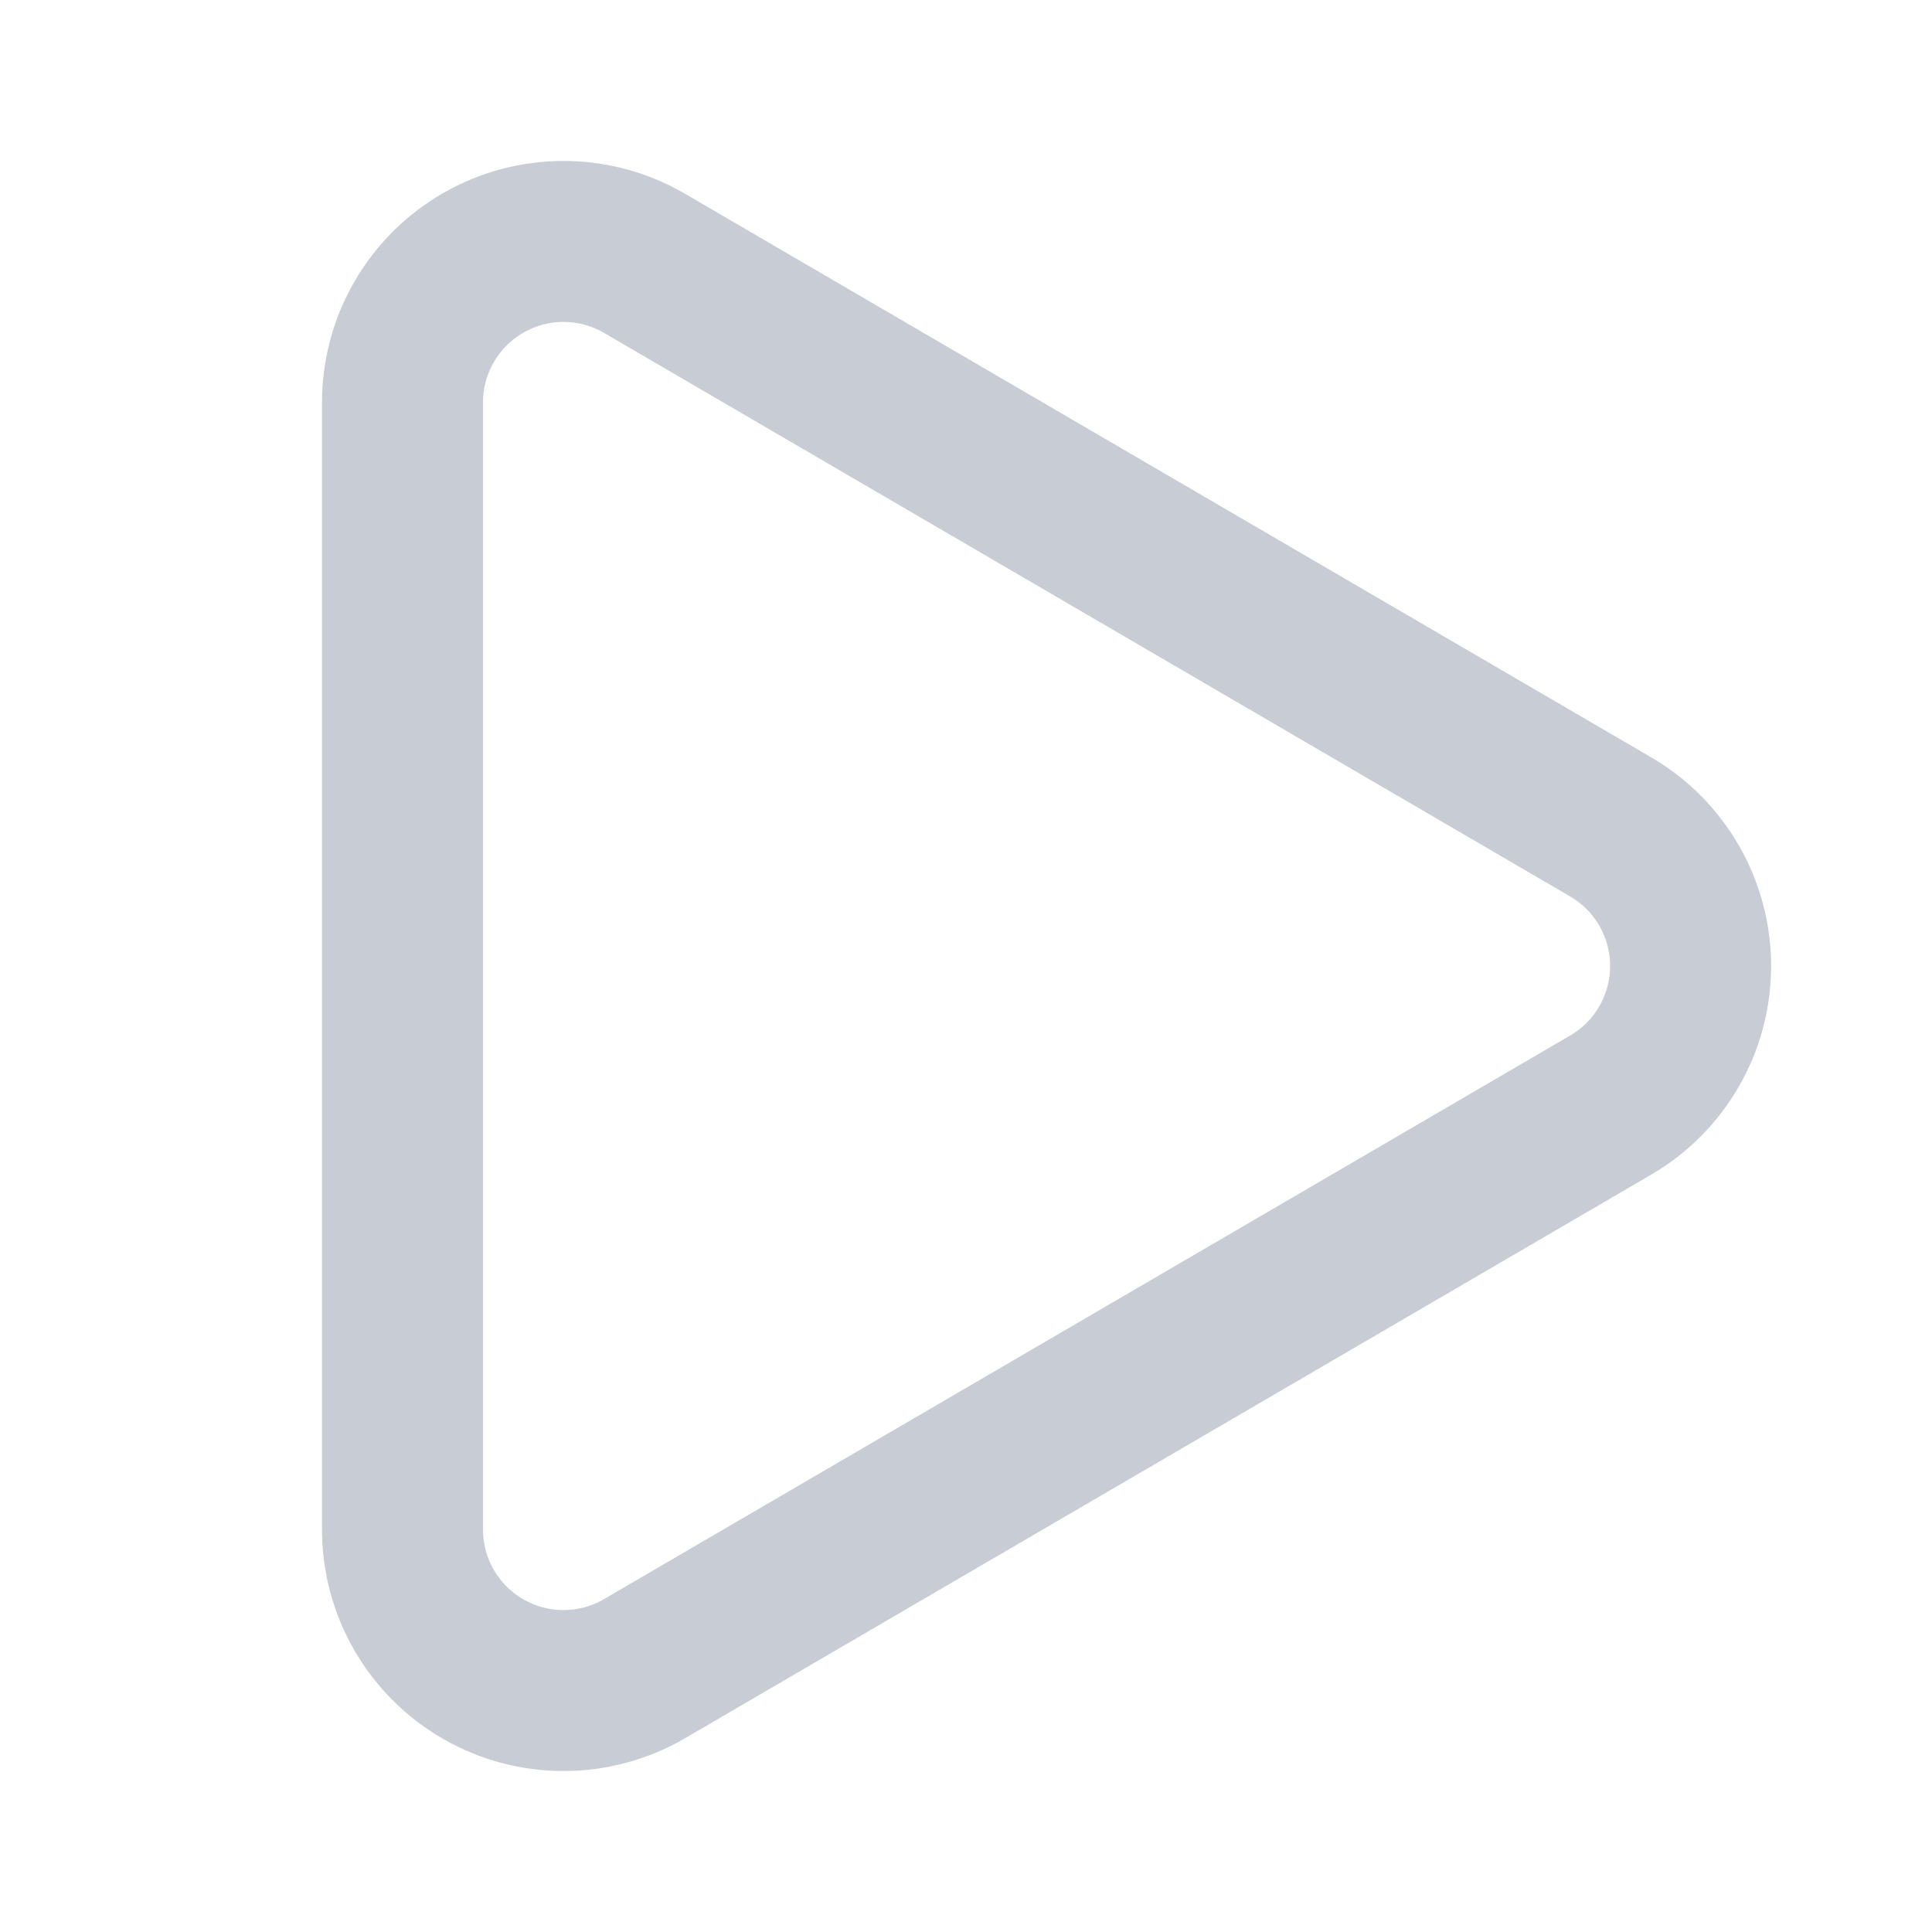
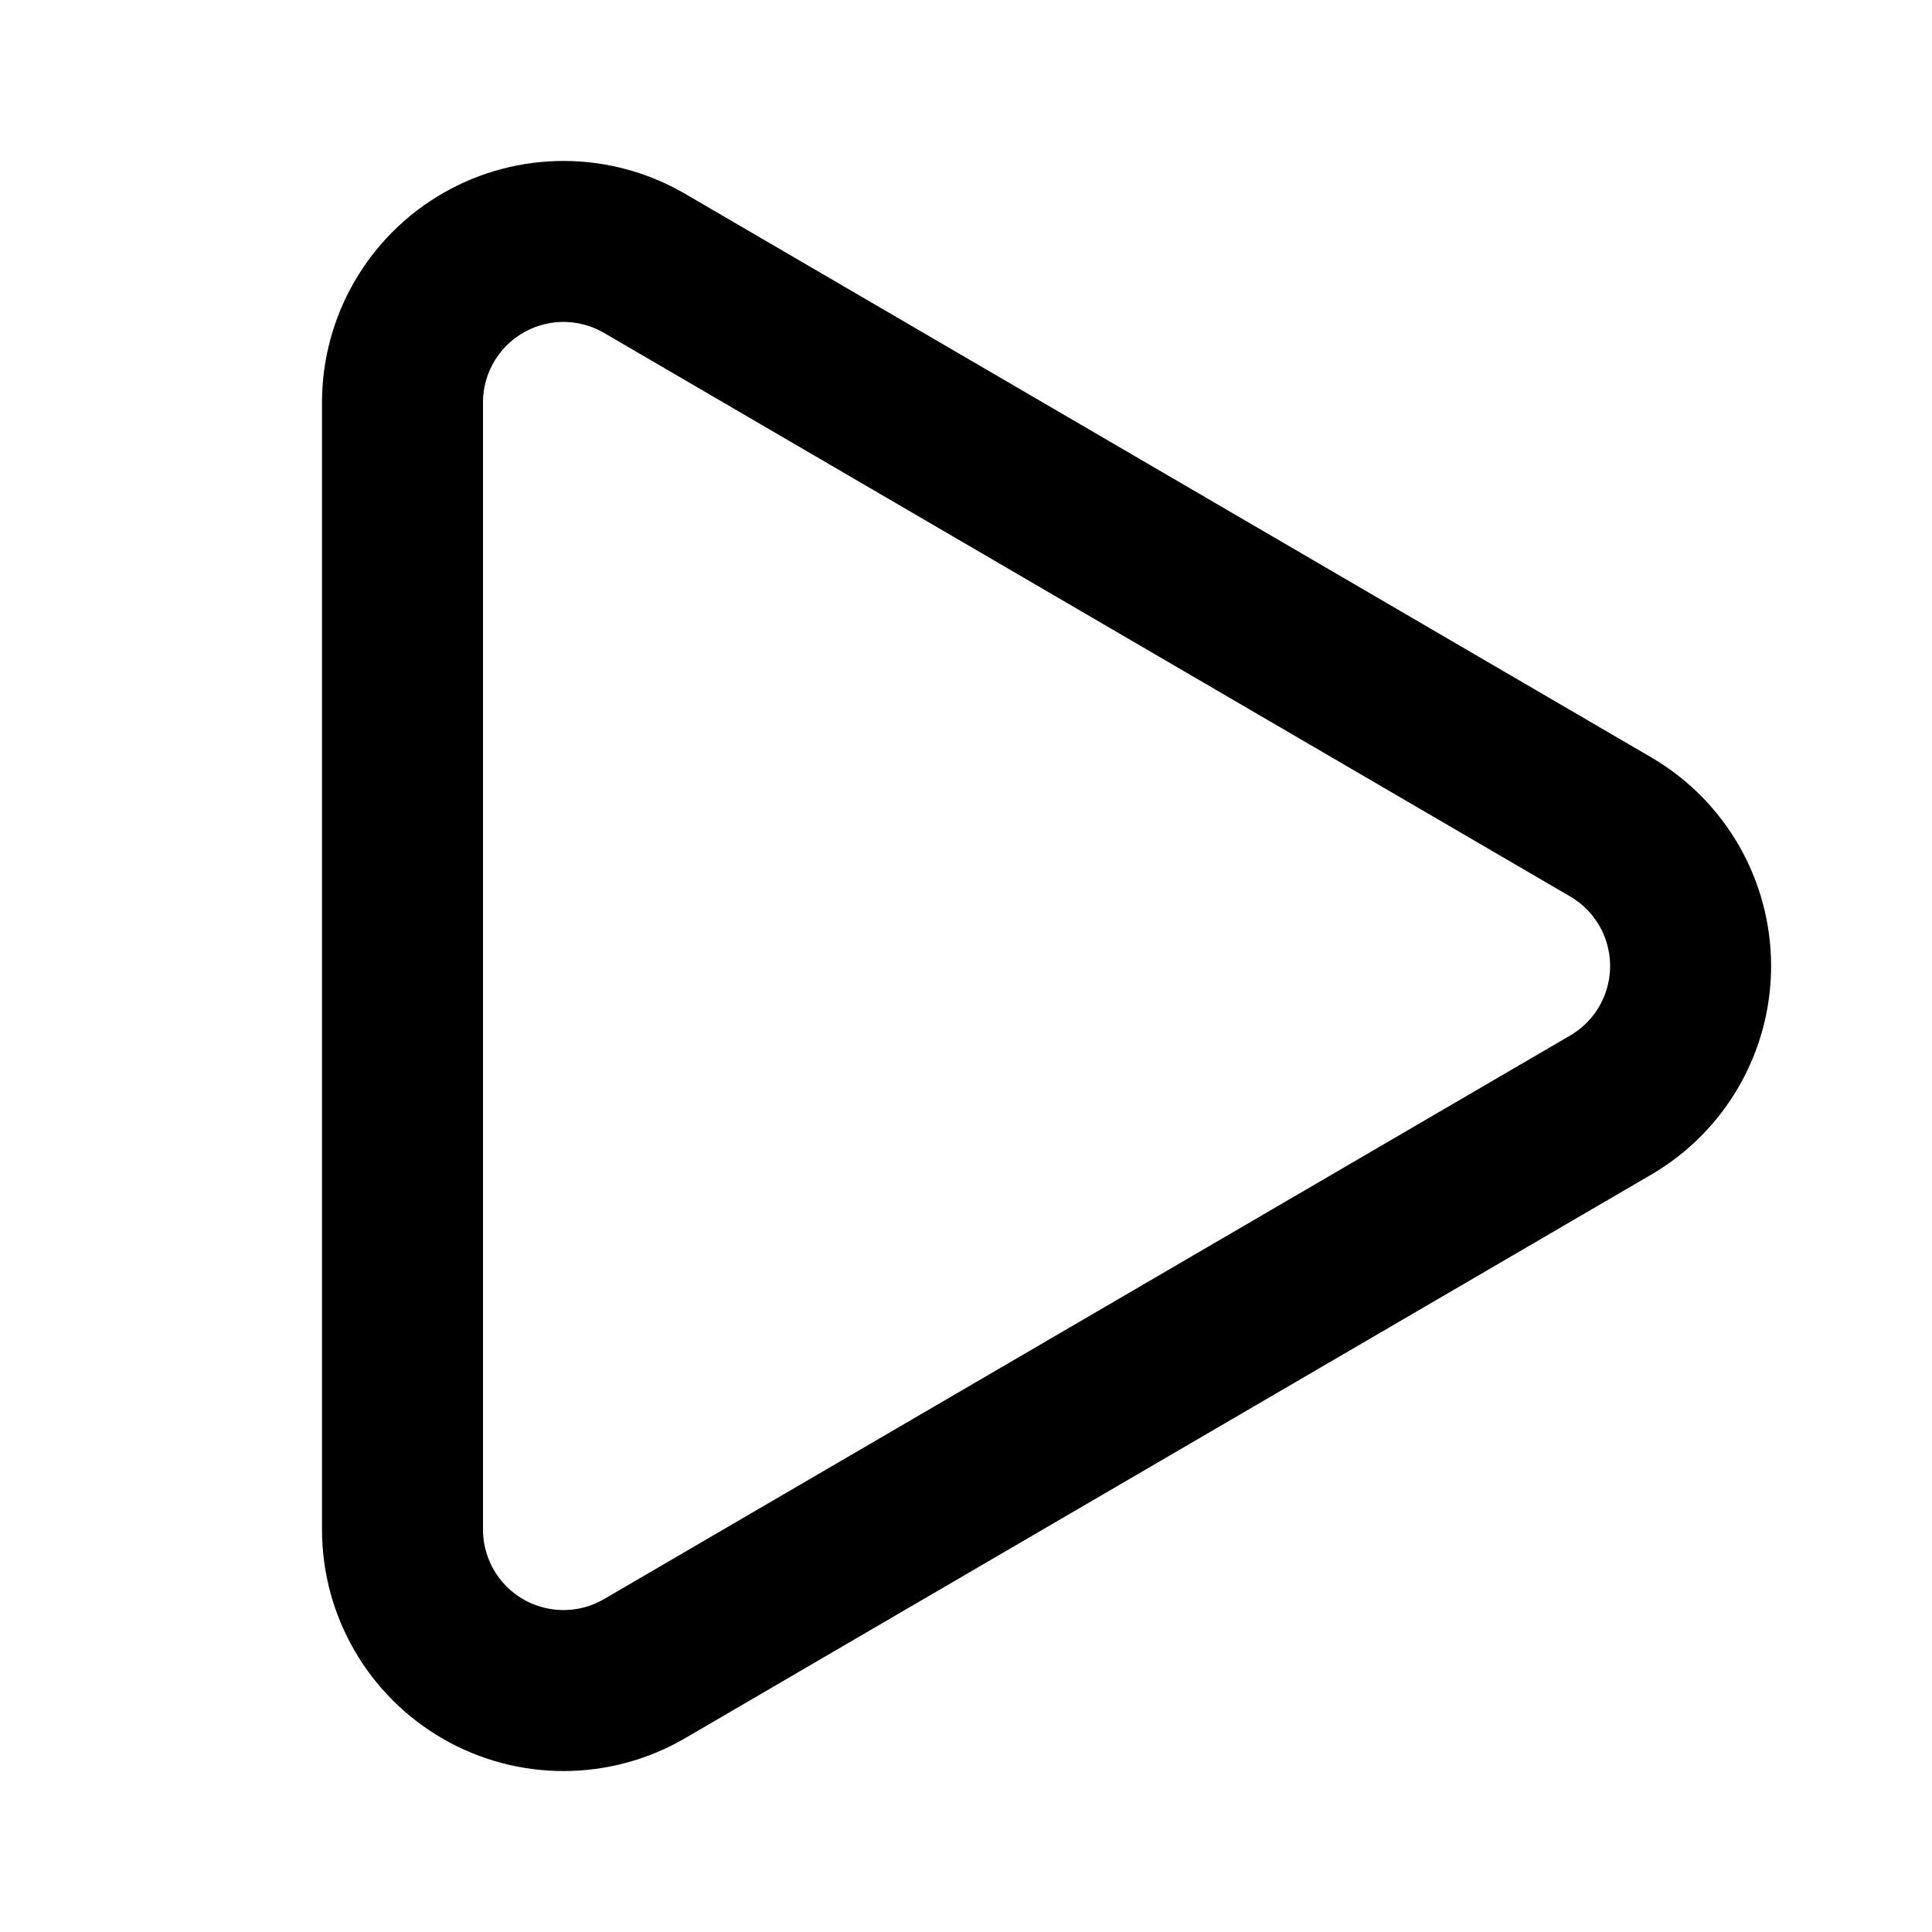
- <svg xmlns="http://www.w3.org/2000/svg" class="lucide lucide-play" width="24" height="24" viewBox="0 0 24 24" fill="none" stroke="#c8ccd4" stroke-width="2" stroke-linecap="round" stroke-linejoin="round">
+ <svg xmlns="http://www.w3.org/2000/svg" class="lucide lucide-play" width="24" height="24" viewBox="0 0 24 24" fill="none" stroke="currentColor" stroke-width="2" stroke-linecap="round" stroke-linejoin="round">
  <path d="M5 5a2 2 0 0 1 3.008-1.728l11.997 6.998a2 2 0 0 1 .003 3.458l-12 7A2 2 0 0 1 5 19z" />
</svg>
